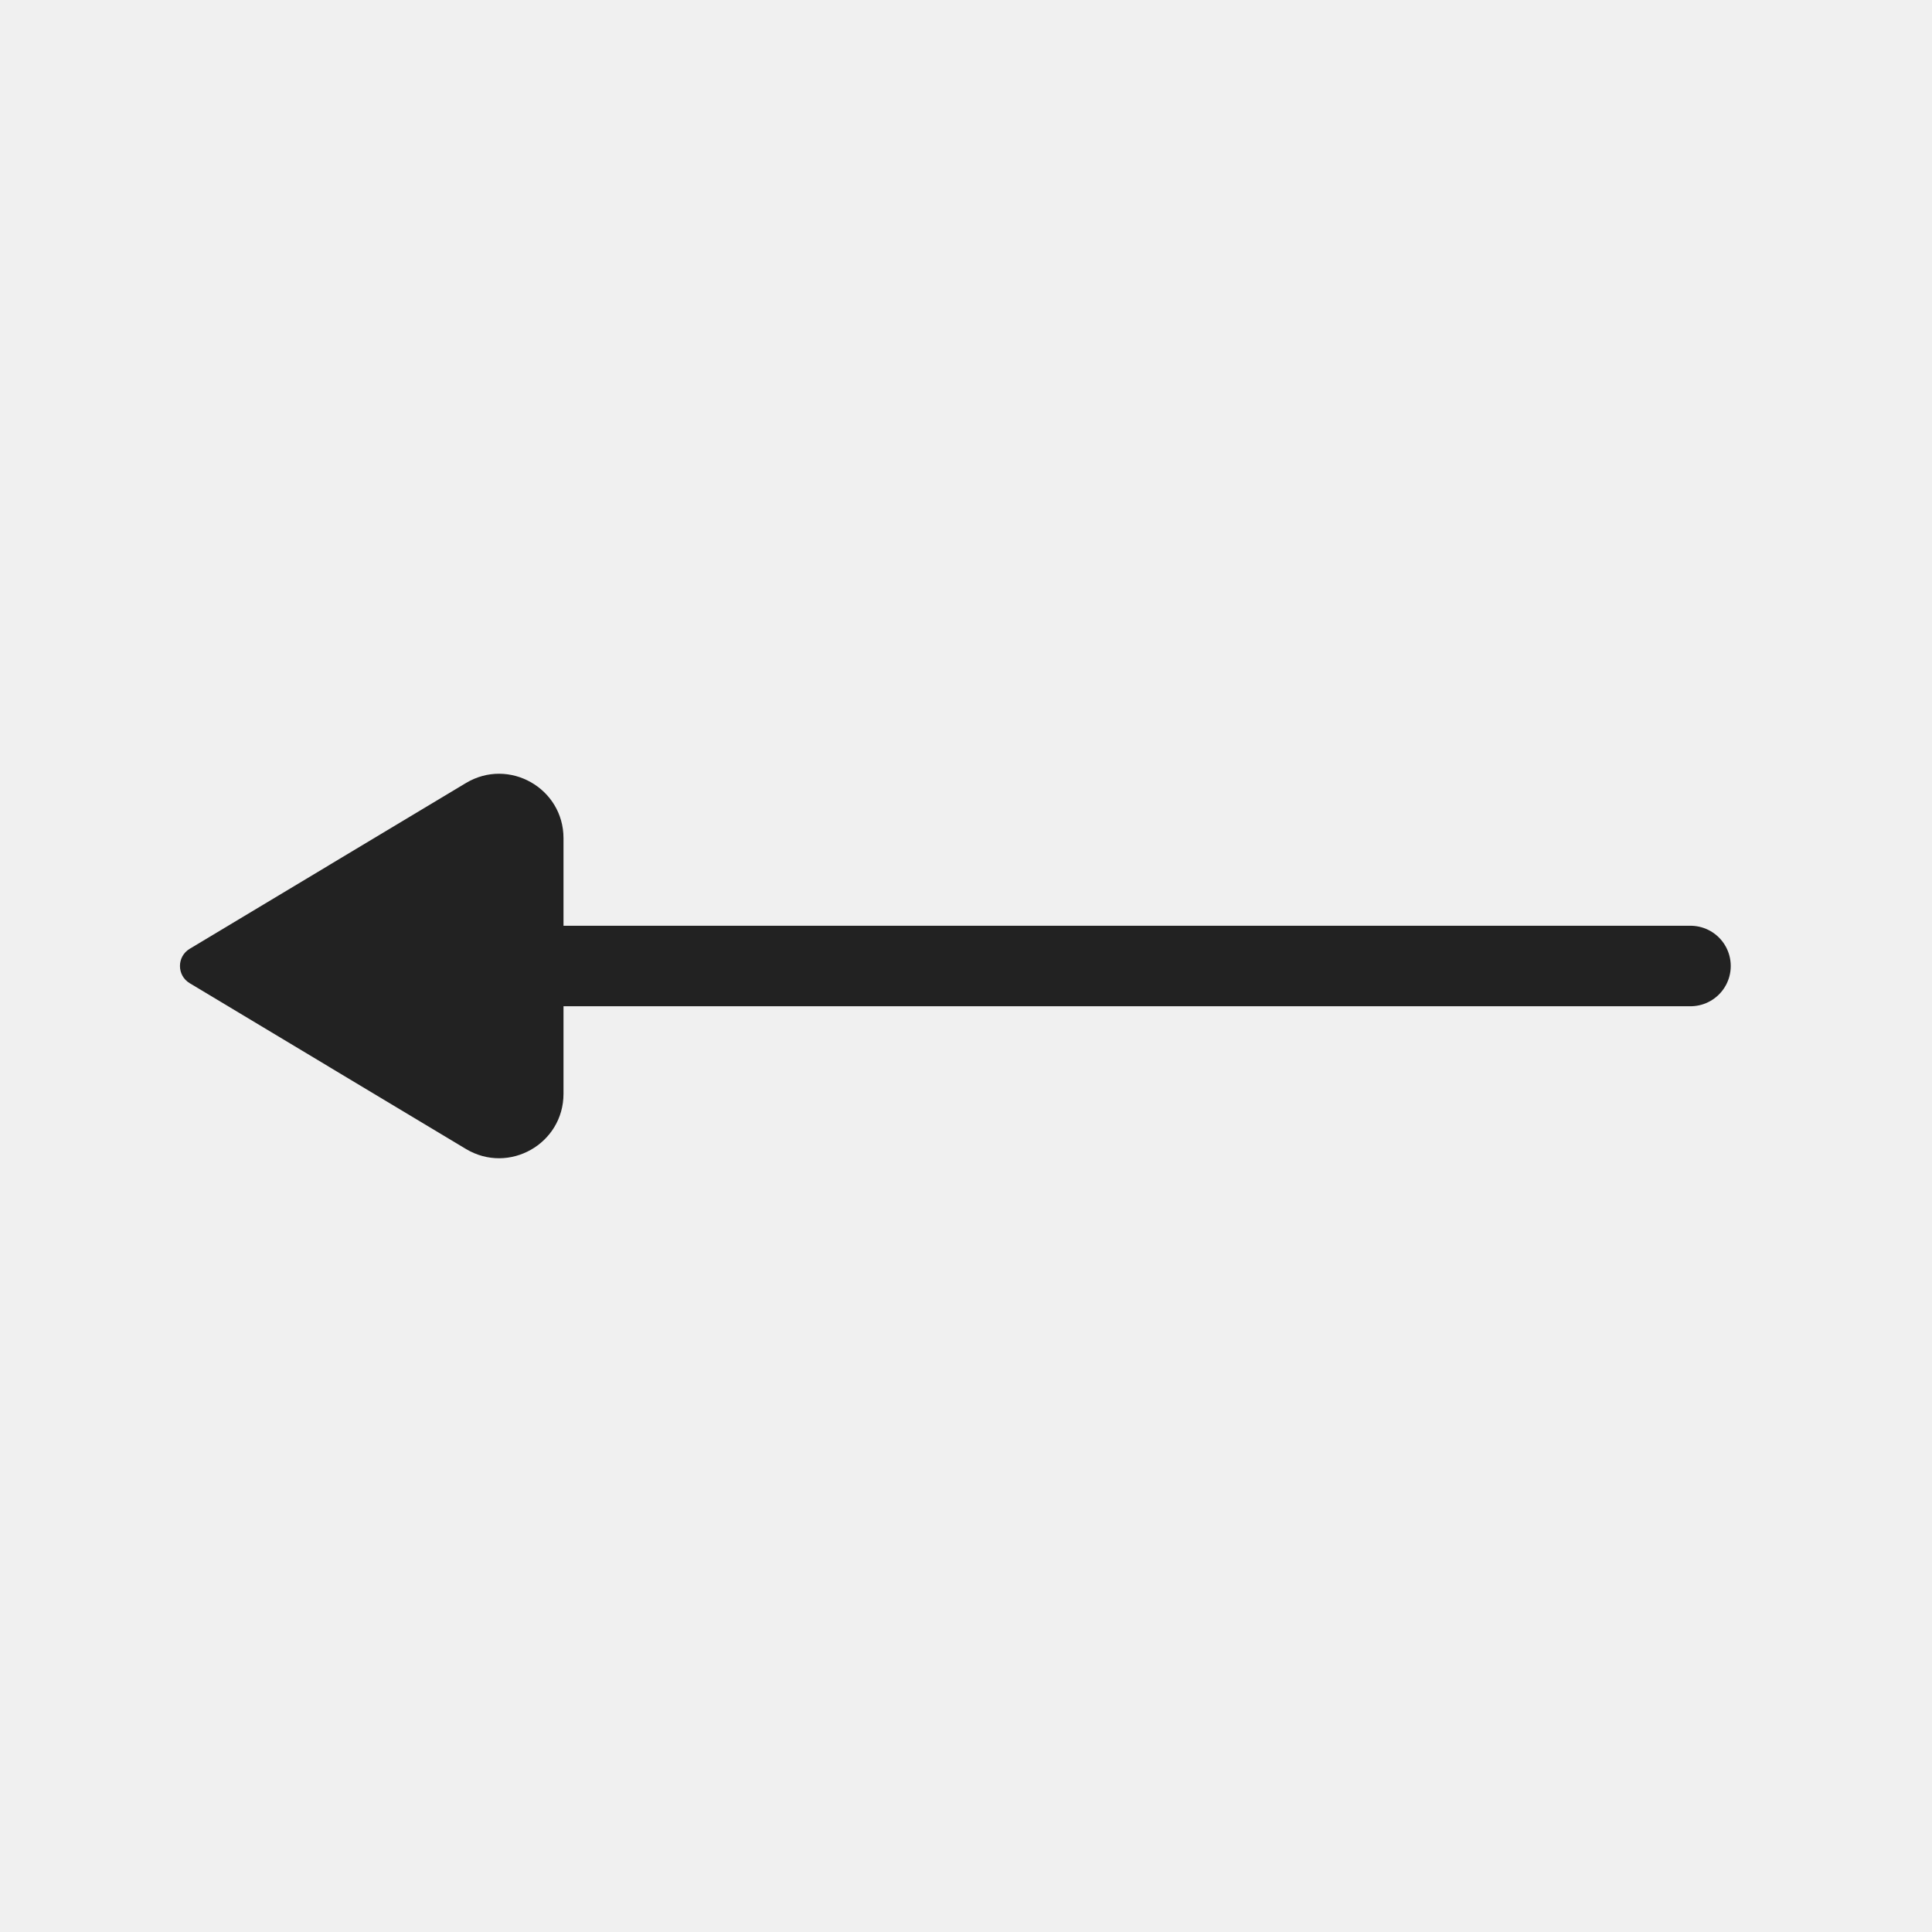
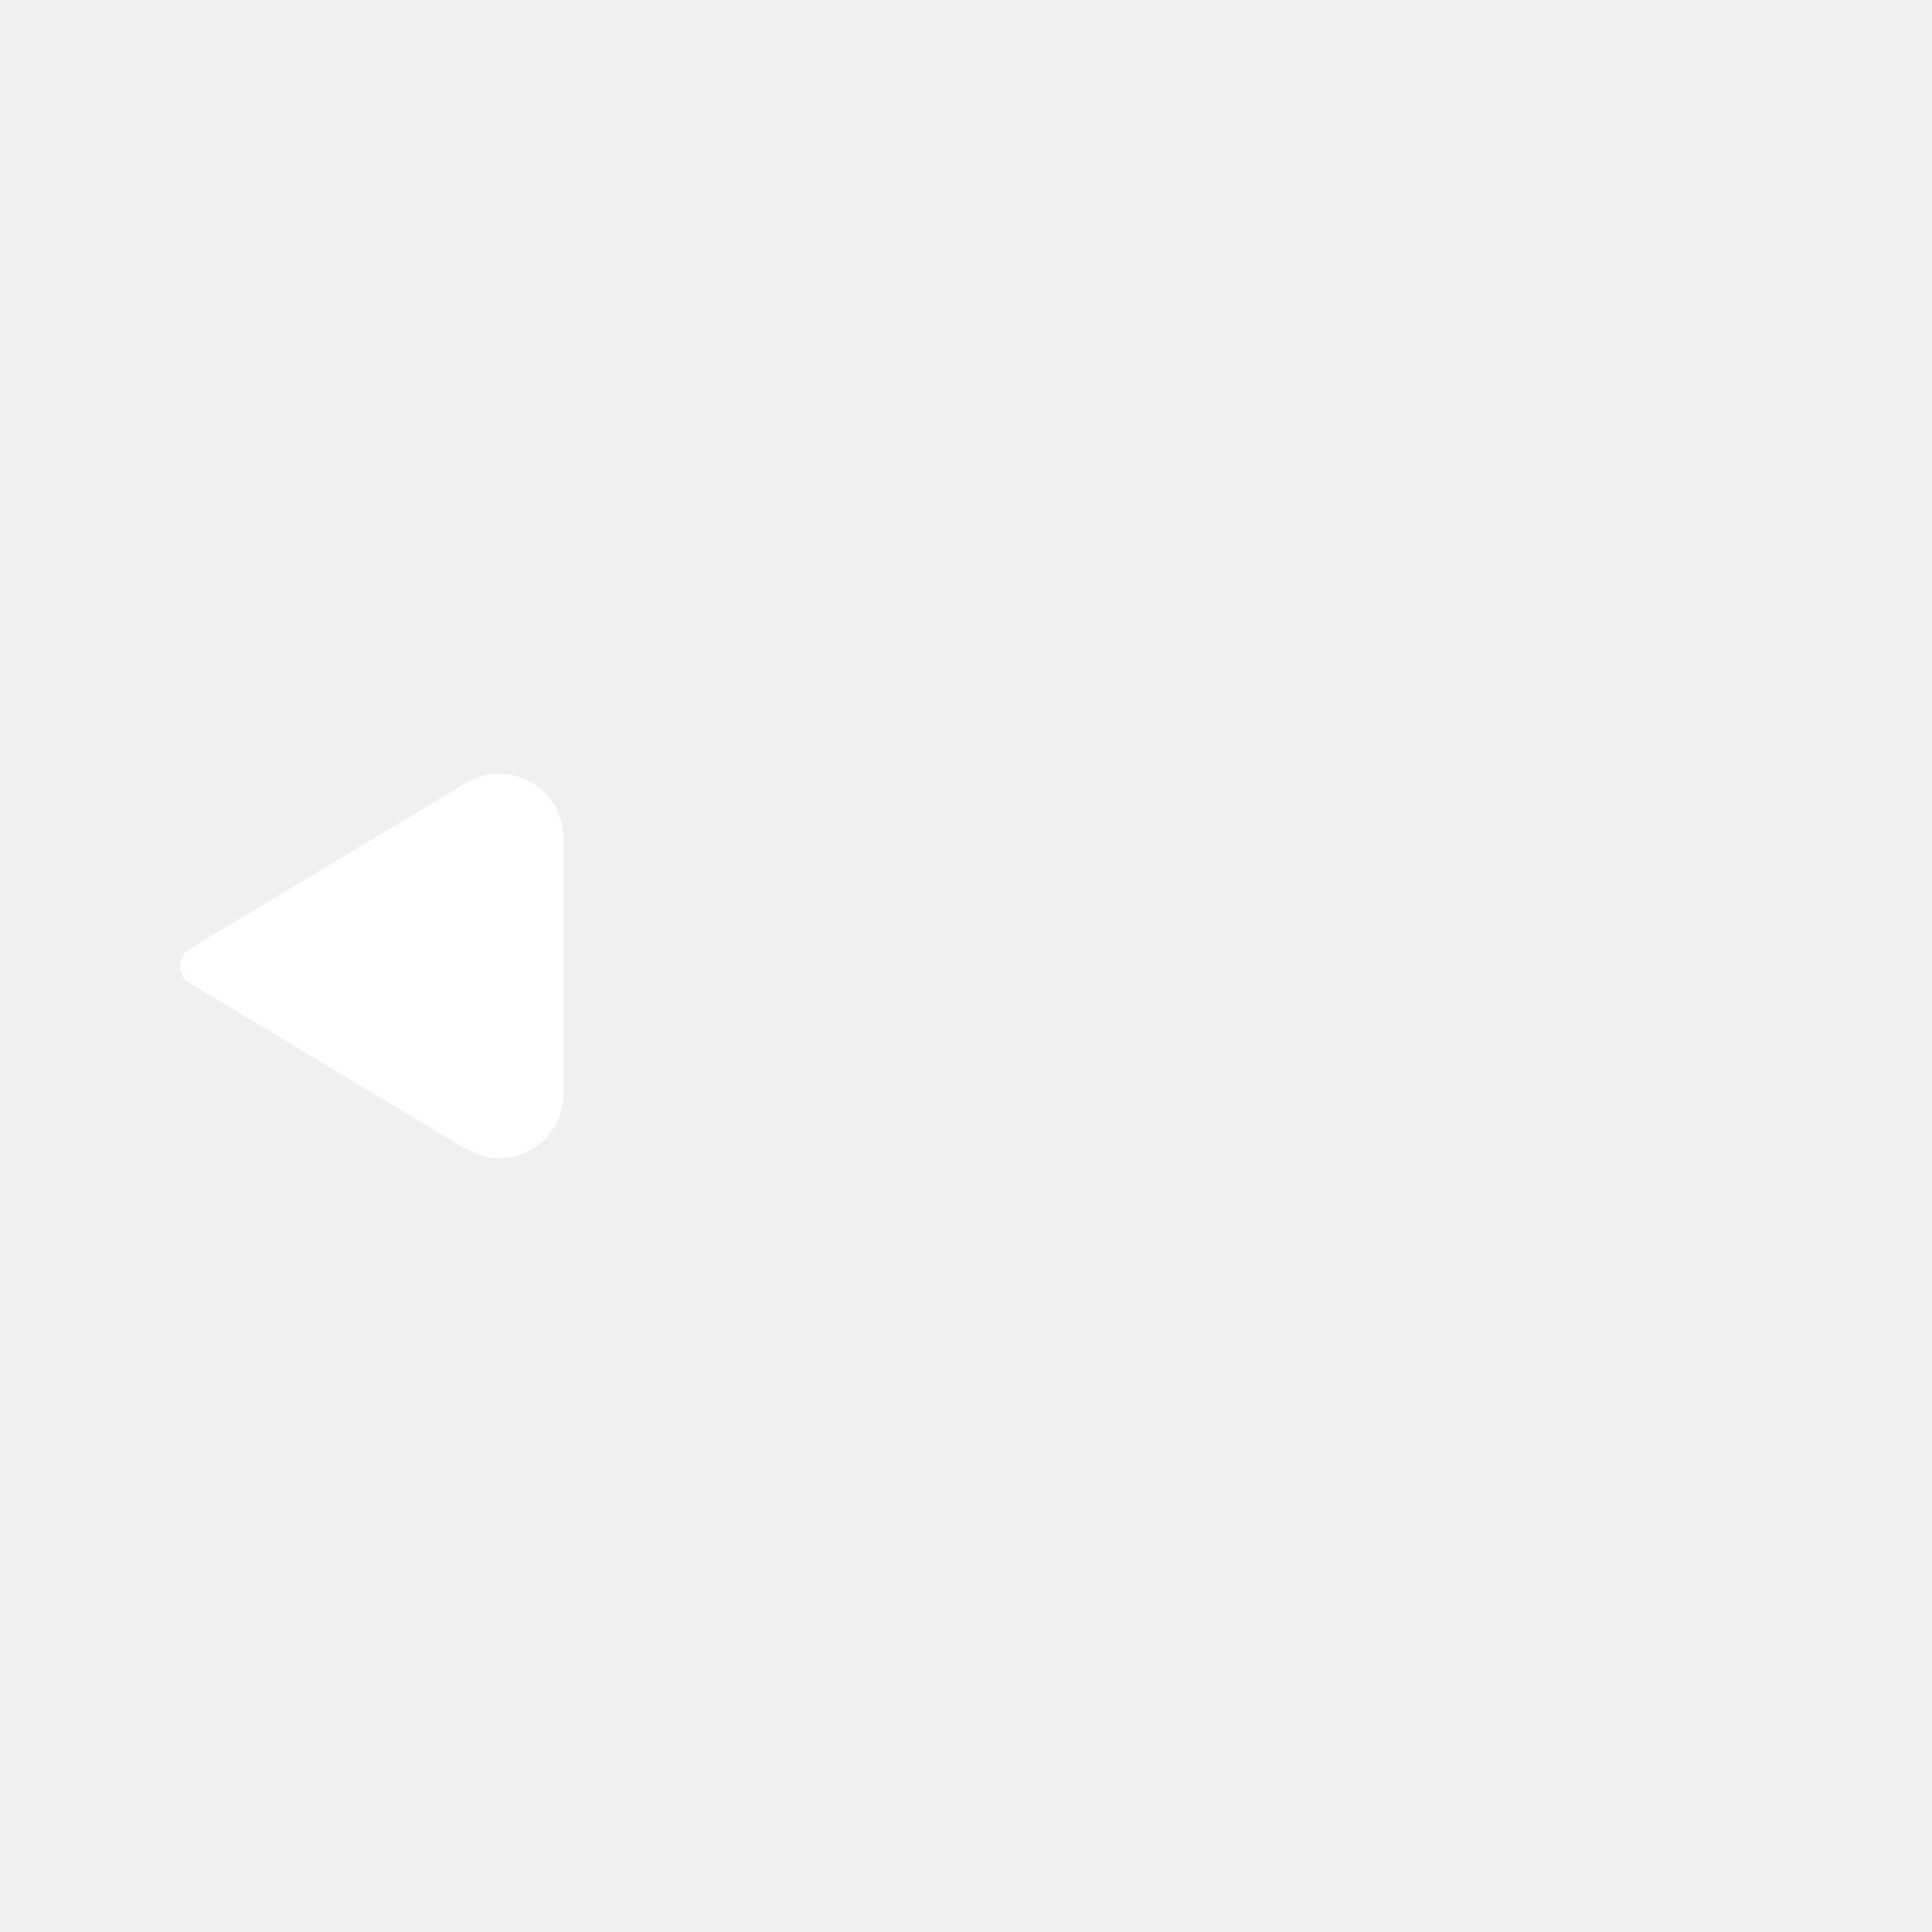
<svg xmlns="http://www.w3.org/2000/svg" width="24" height="24" viewBox="0 0 24 24" fill="none">
-   <path d="M7 12H21" stroke="#222222" stroke-linecap="round" stroke-linejoin="round" />
-   <path d="M2.357 11.786L5.788 9.727C6.322 9.407 7 9.791 7 10.413V13.587C7 14.209 6.322 14.593 5.788 14.273L2.357 12.214C2.195 12.117 2.195 11.883 2.357 11.786Z" fill="#222222" />
+   <path d="M7 12H21" stroke="#FFFFF" stroke-linecap="round" stroke-linejoin="round" />
+   <path d="M2.357 11.786L5.788 9.727C6.322 9.407 7 9.791 7 10.413V13.587C7 14.209 6.322 14.593 5.788 14.273L2.357 12.214C2.195 12.117 2.195 11.883 2.357 11.786Z" fill="#FFFFFf" />
</svg>
